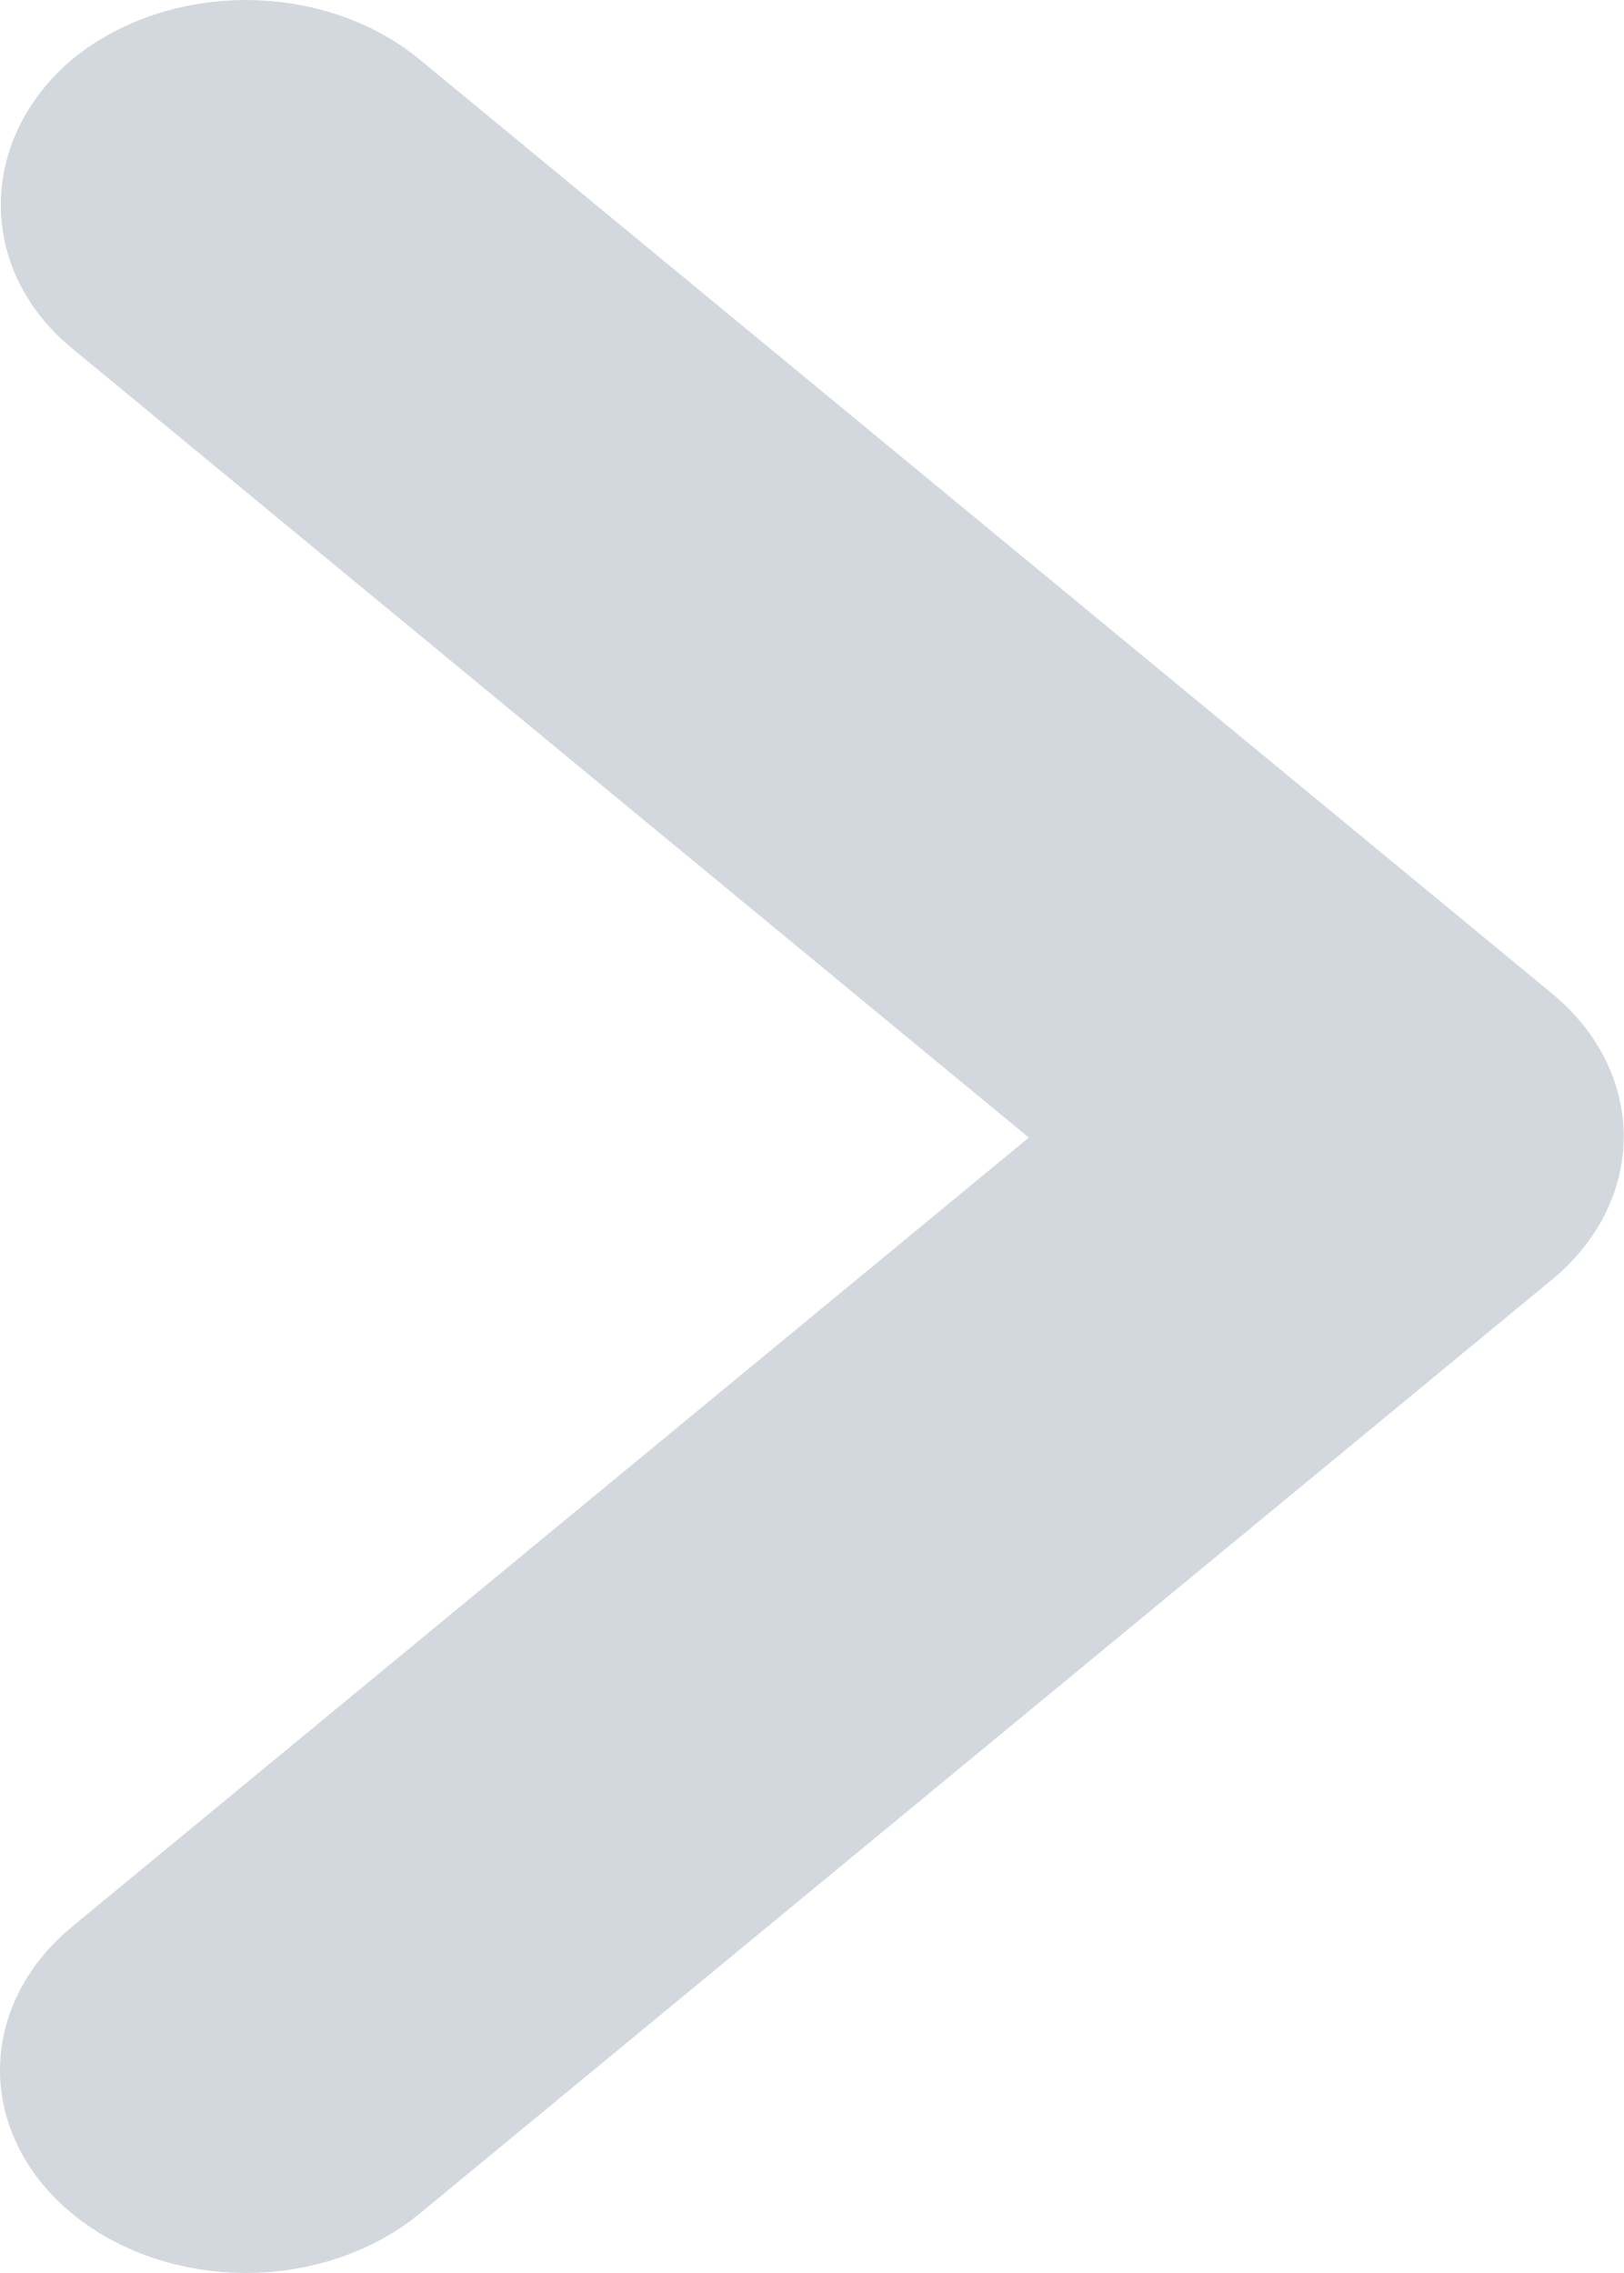
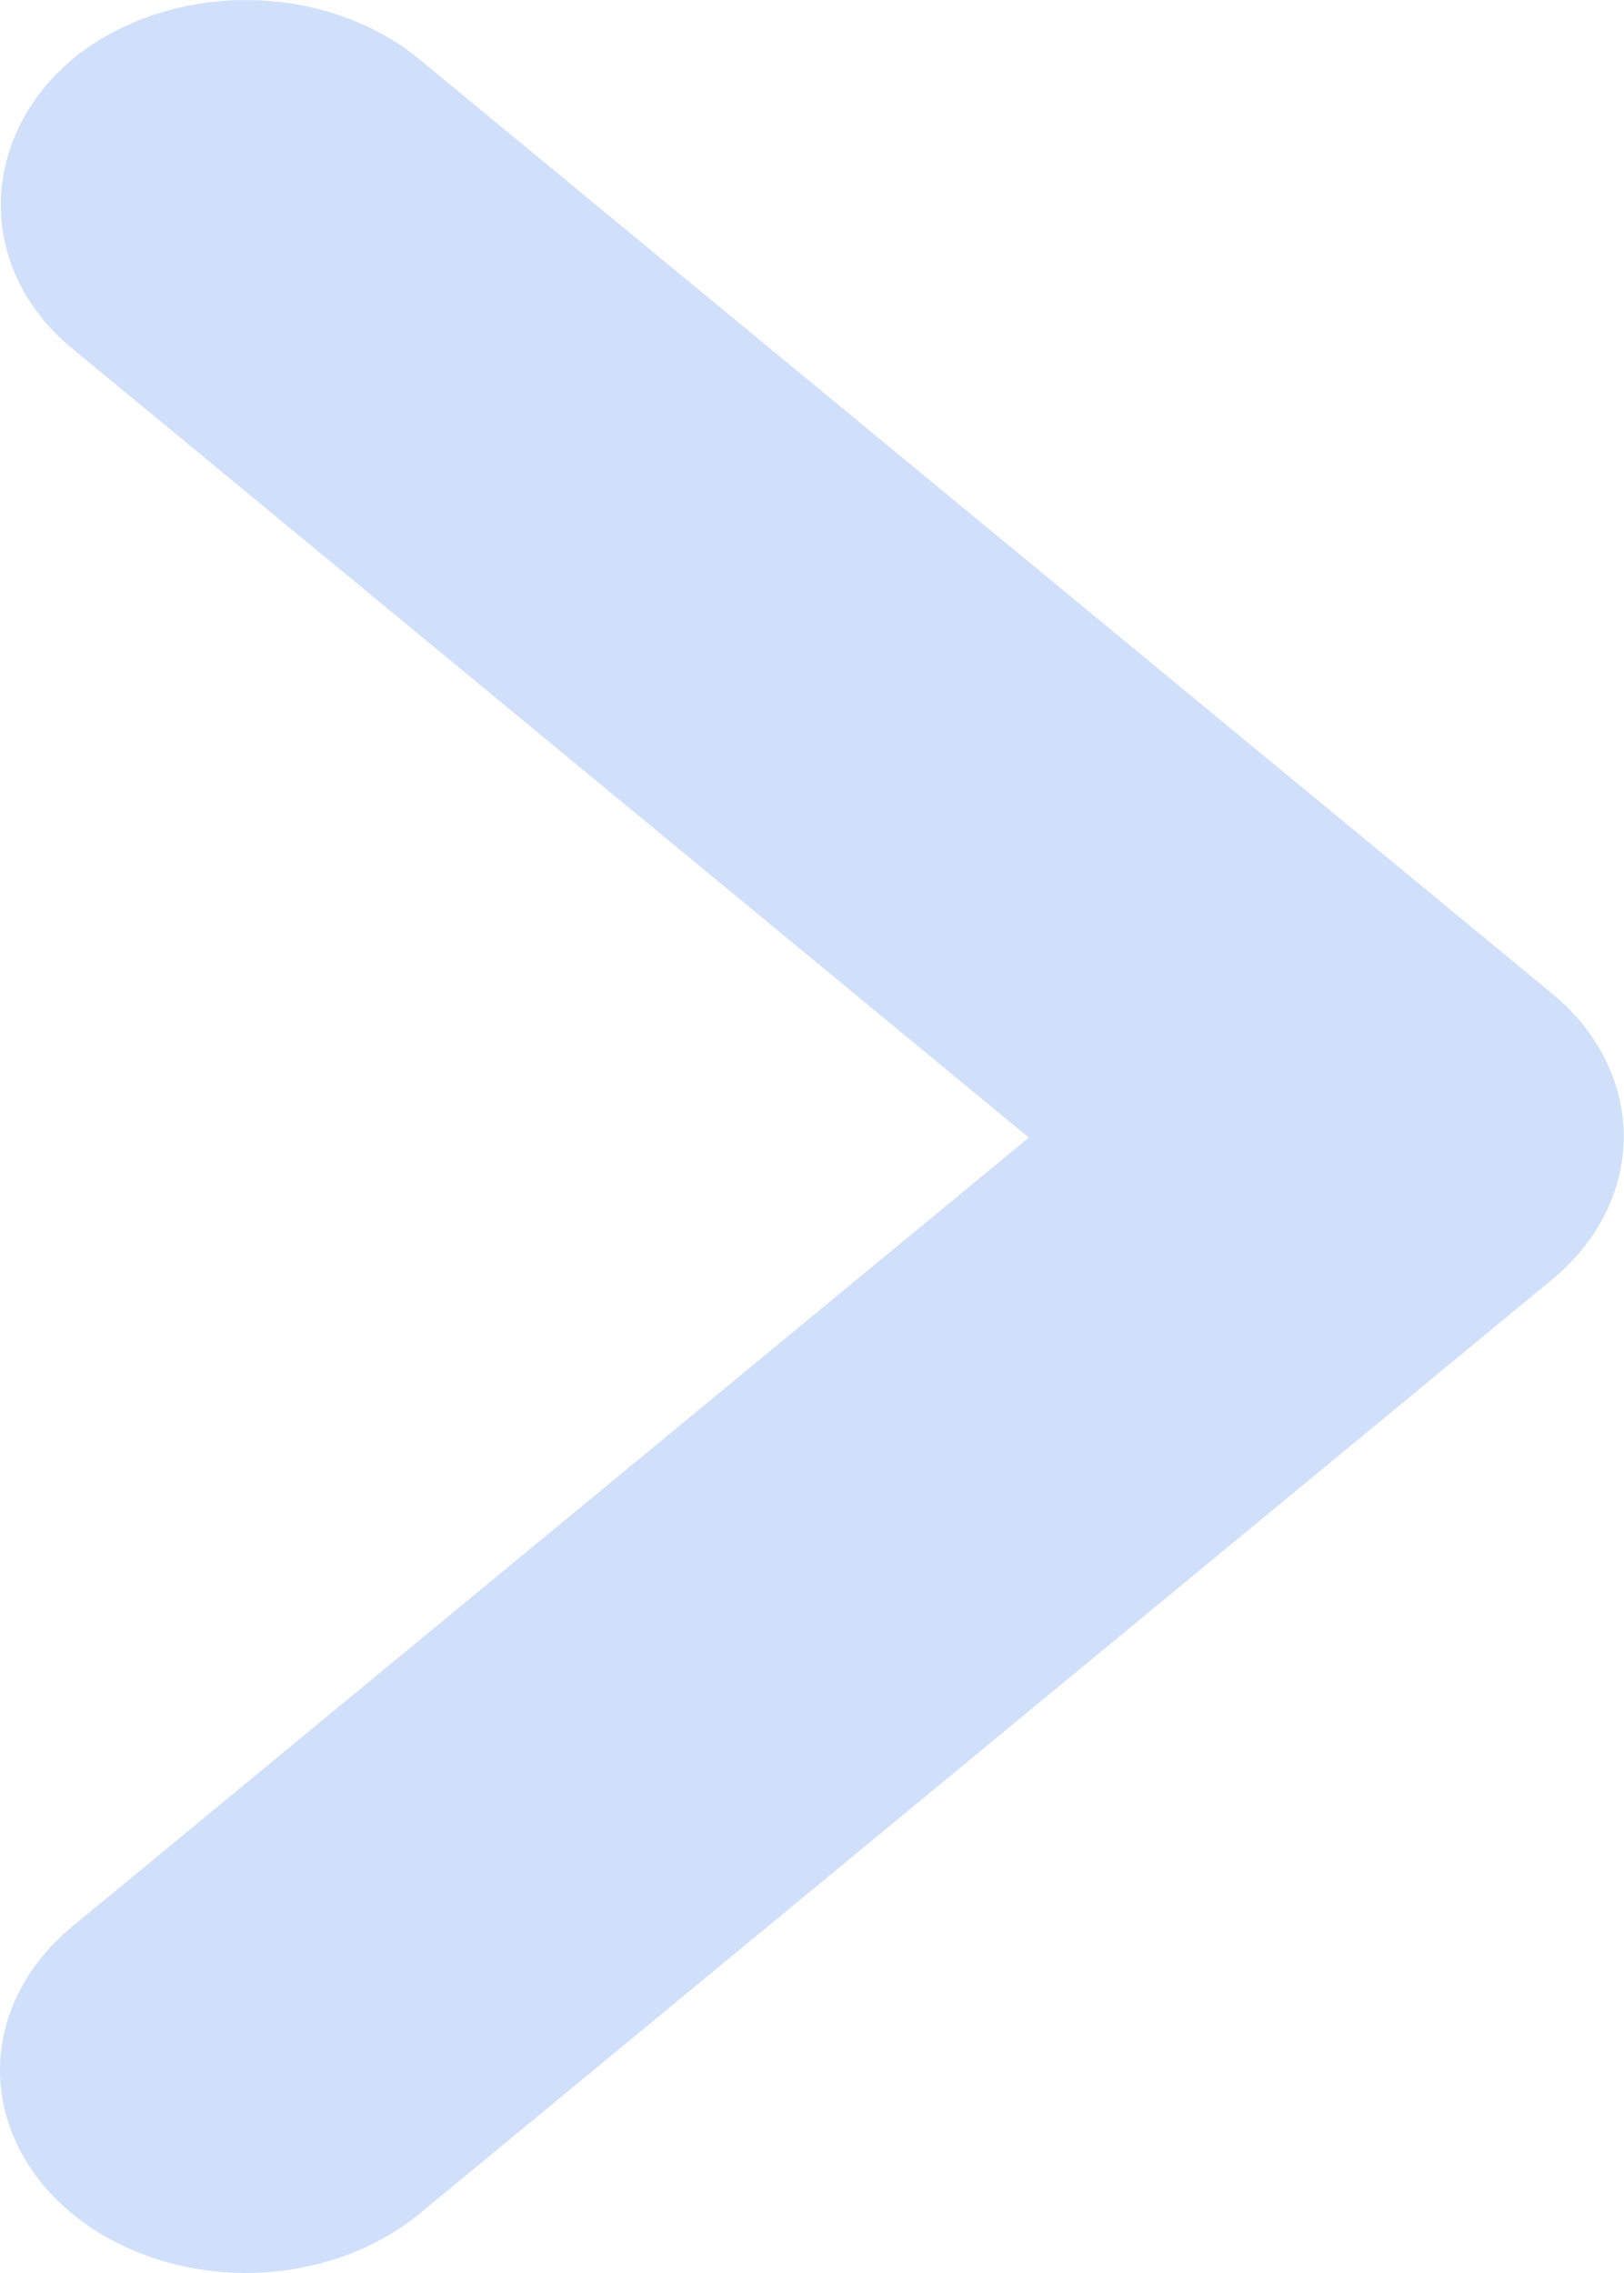
<svg xmlns="http://www.w3.org/2000/svg" width="15" height="21" viewBox="0 0 15 21" fill="none">
  <g id="Property 1=Variant2">
-     <path id="prÃ³ximo" d="M0.665 3.218L9.504 10.51L0.665 17.801C0.454 17.975 0.287 18.182 0.173 18.409C0.059 18.637 9.53674e-07 18.88 9.53674e-07 19.126C9.53674e-07 19.372 0.059 19.616 0.173 19.843C0.287 20.071 0.454 20.277 0.665 20.451C0.876 20.625 1.127 20.763 1.402 20.857C1.678 20.951 1.973 21 2.271 21C2.57 21 2.865 20.951 3.14 20.857C3.416 20.763 3.666 20.625 3.877 20.451L14.334 11.825C14.545 11.652 14.713 11.445 14.827 11.218C14.941 10.99 15 10.747 15 10.5C15 10.254 14.941 10.011 14.827 9.783C14.713 9.556 14.545 9.349 14.334 9.176L3.877 0.55C2.989 -0.183 1.554 -0.183 0.665 0.55C-0.2 1.283 -0.223 2.485 0.665 3.218Z" fill="hsl(218, 15%, 85%)" />
+     <path id="prÃ³ximo" d="M0.665 3.218L9.504 10.51L0.665 17.801C0.454 17.975 0.287 18.182 0.173 18.409C0.059 18.637 9.53674e-07 18.88 9.53674e-07 19.126C9.53674e-07 19.372 0.059 19.616 0.173 19.843C0.287 20.071 0.454 20.277 0.665 20.451C0.876 20.625 1.127 20.763 1.402 20.857C1.678 20.951 1.973 21 2.271 21C2.57 21 2.865 20.951 3.14 20.857C3.416 20.763 3.666 20.625 3.877 20.451L14.334 11.825C14.545 11.652 14.713 11.445 14.827 11.218C14.941 10.99 15 10.747 15 10.5C15 10.254 14.941 10.011 14.827 9.783C14.713 9.556 14.545 9.349 14.334 9.176L3.877 0.55C2.989 -0.183 1.554 -0.183 0.665 0.55C-0.2 1.283 -0.223 2.485 0.665 3.218Z" fill="hsl(218, 85%, 90%)" />
  </g>
</svg>
